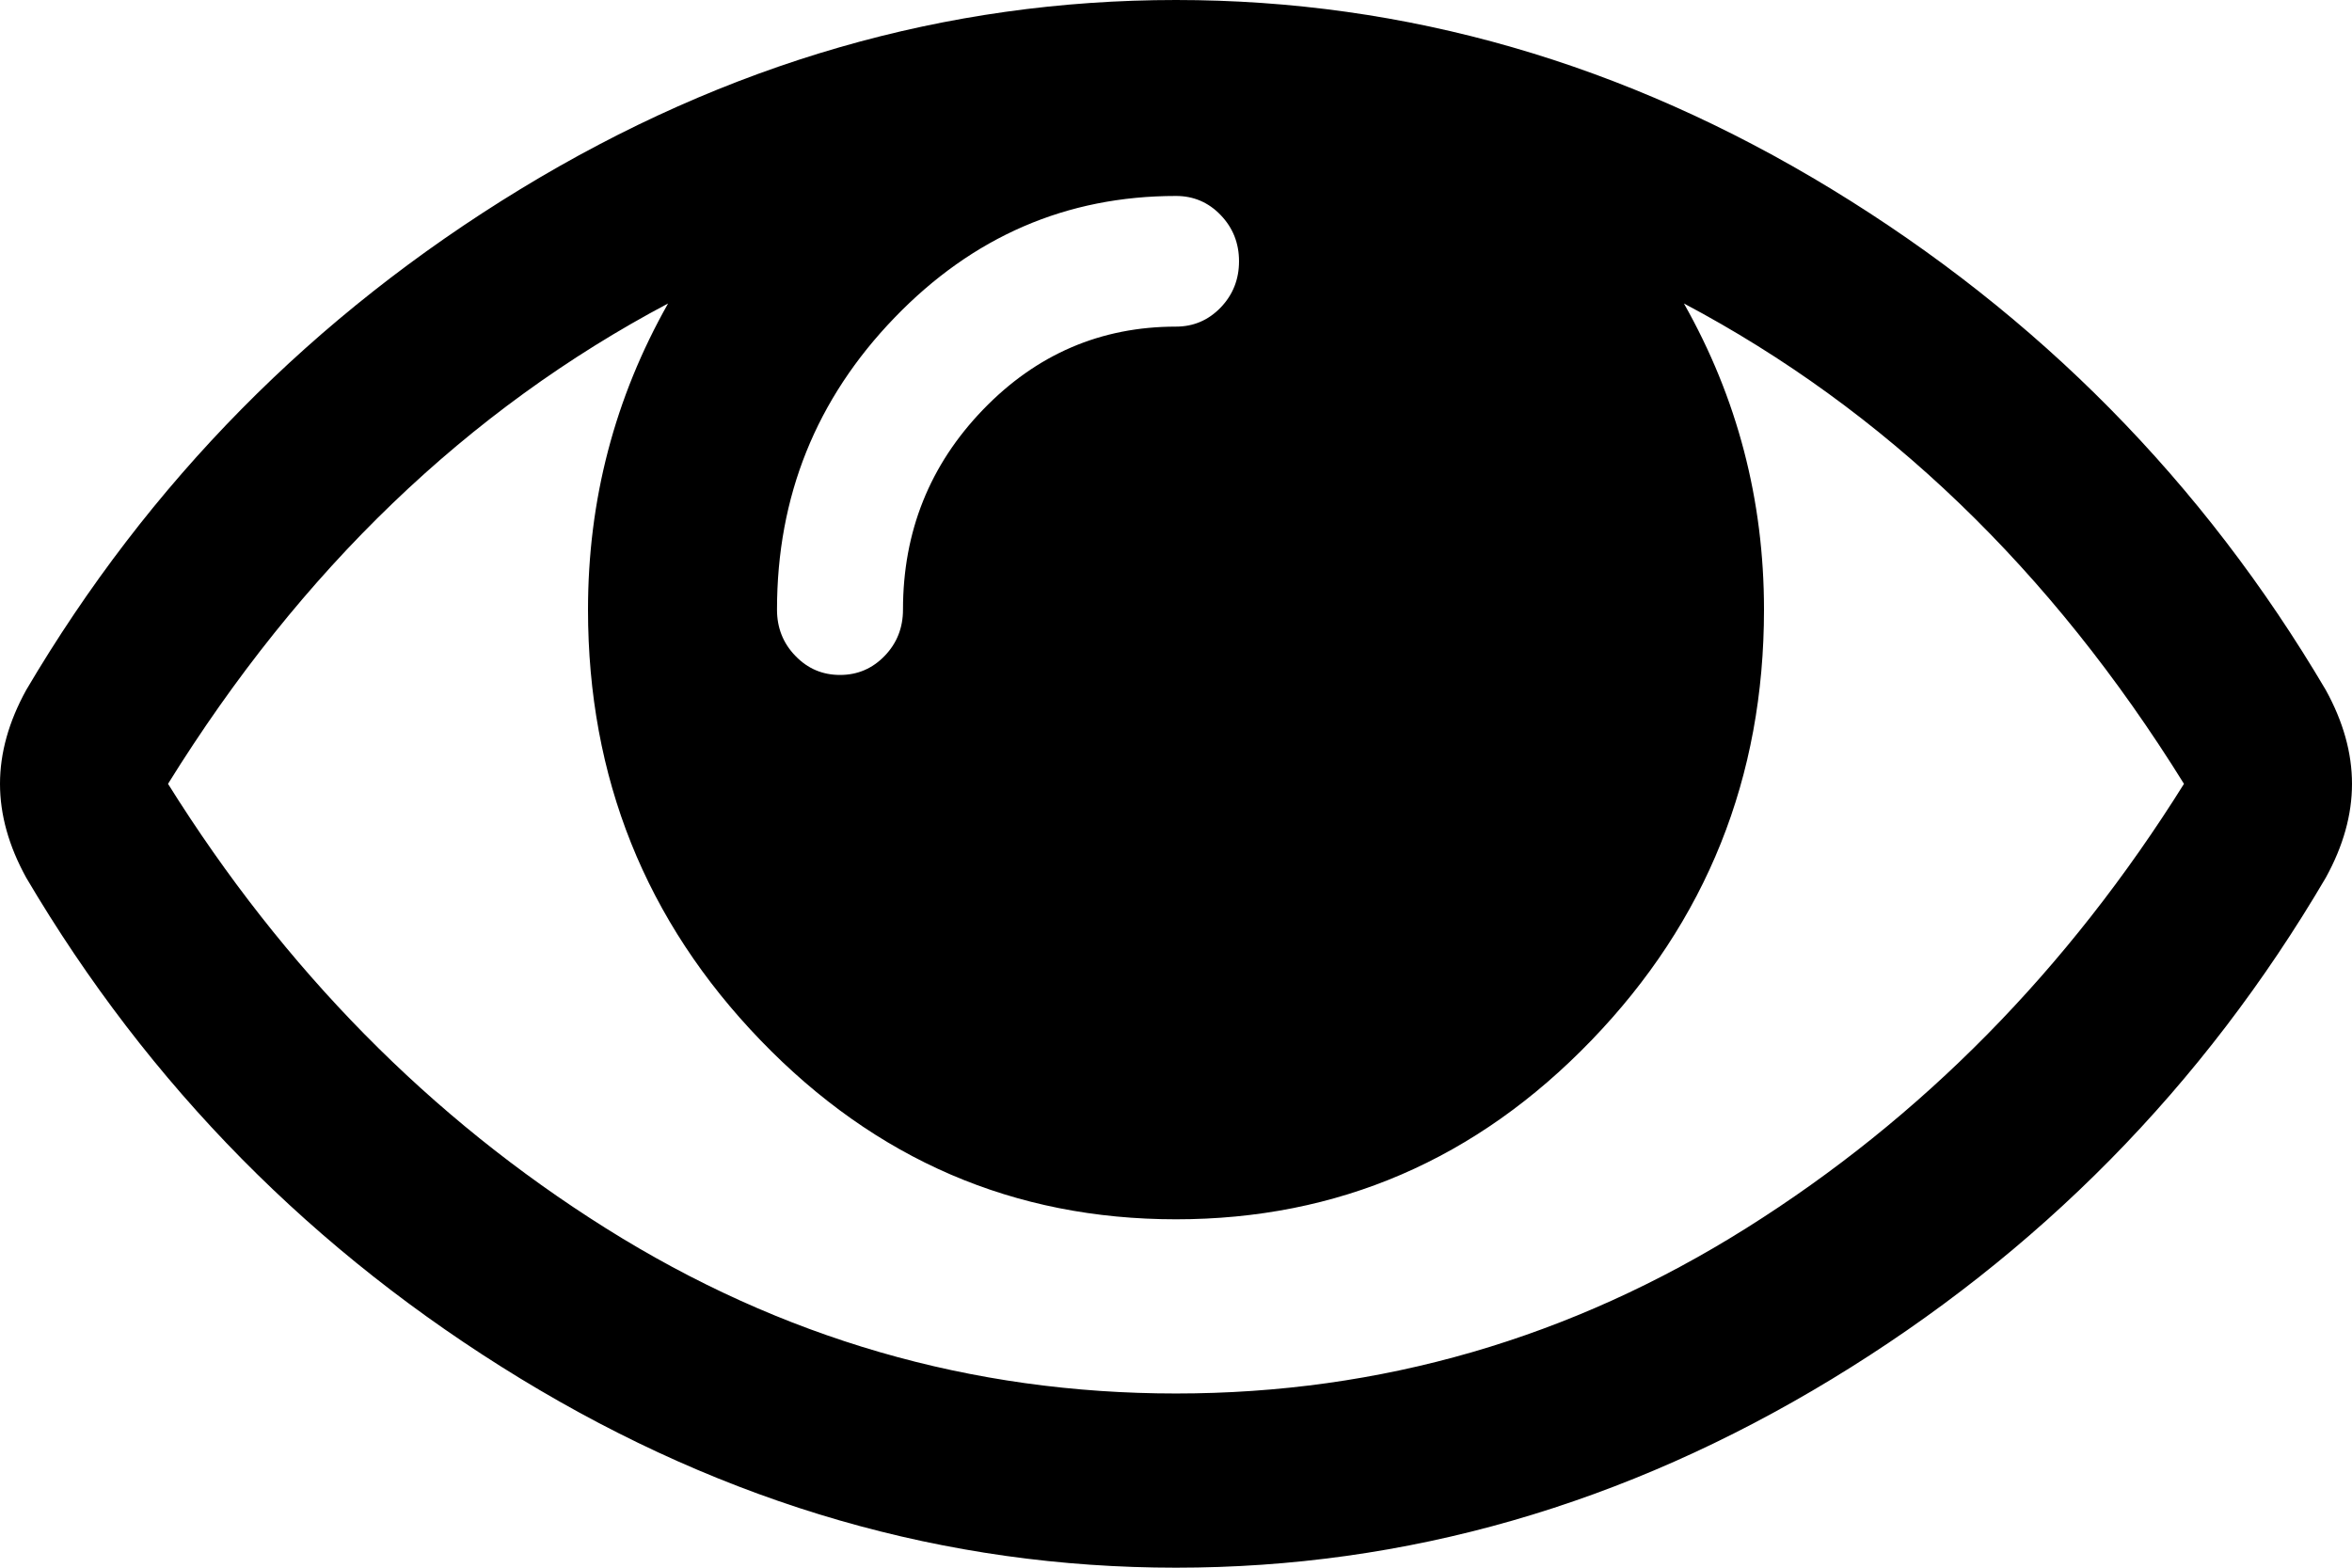
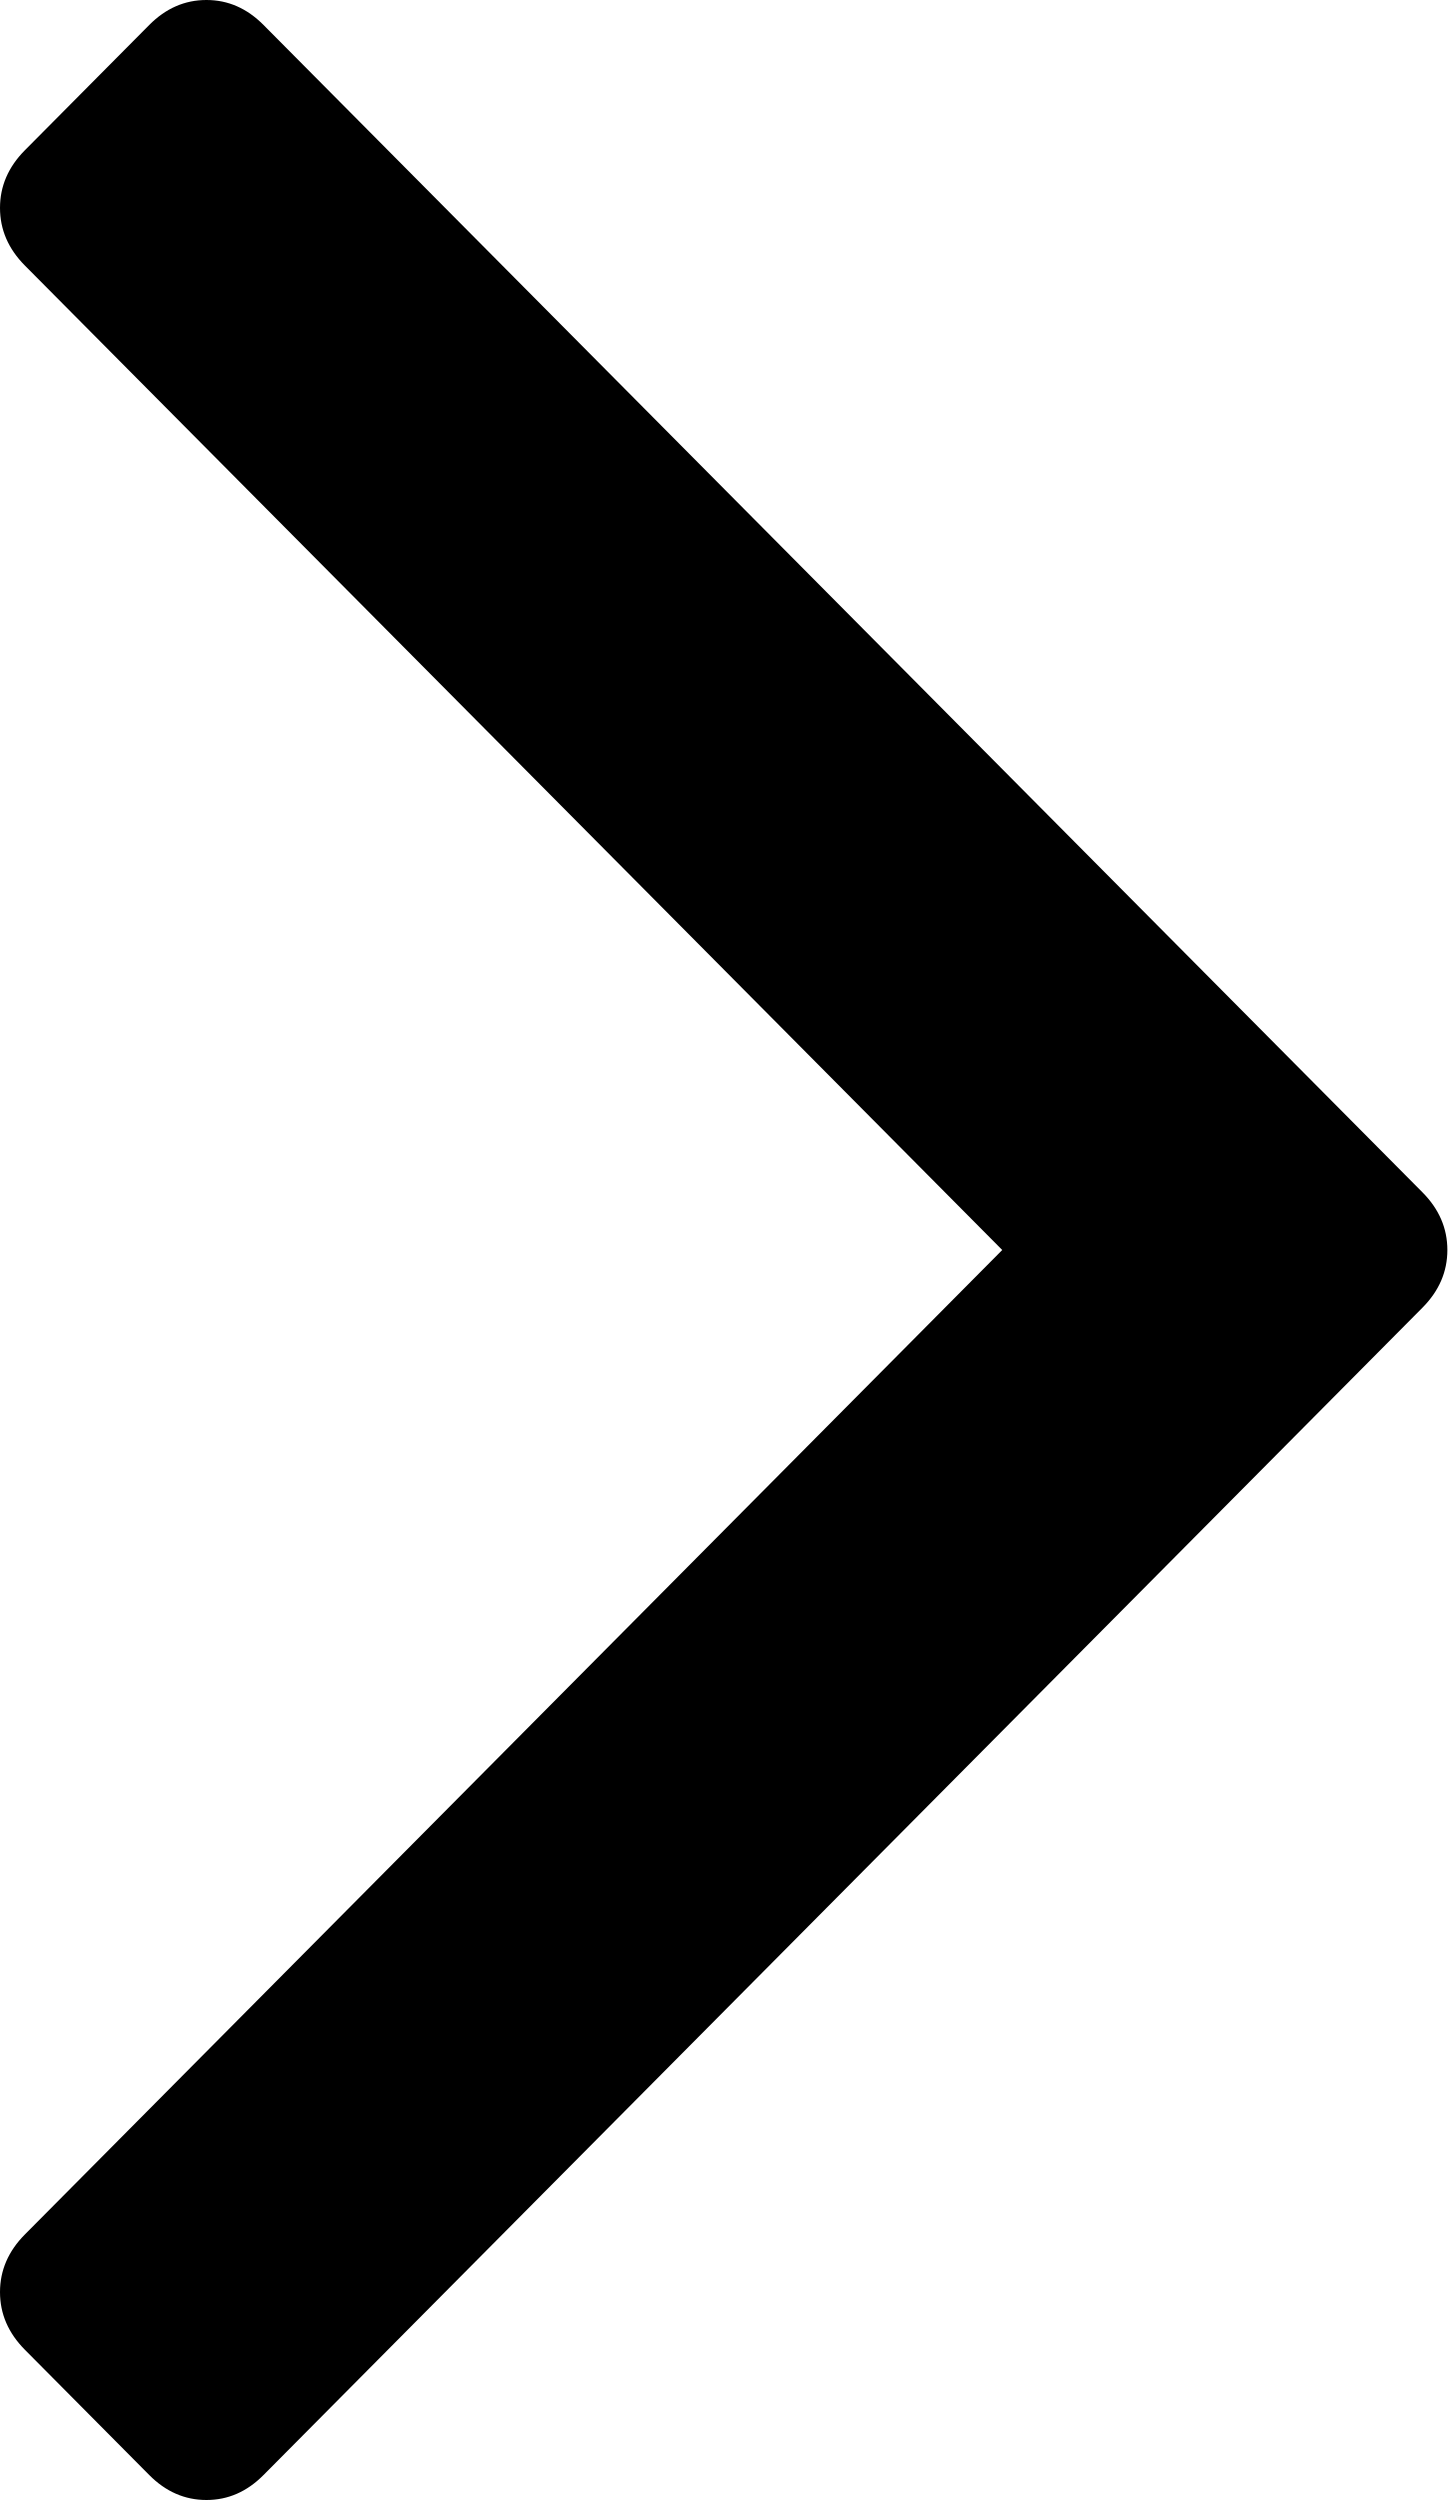
- <svg xmlns="http://www.w3.org/2000/svg" version="1.1" width="39px" height="26px">
-   <g transform="matrix(1 0 0 1 -699 -2641 )">
-     <path d="M 28.956 20.369  C 31.865 18.541  34.285 16.084  36.214 13  C 34.009 9.449  31.245 6.793  27.922 5.033  C 28.807 6.598  29.25 8.291  29.25 10.111  C 29.25 12.895  28.296 15.276  26.388 17.254  C 24.48 19.233  22.184 20.222  19.5 20.222  C 16.816 20.222  14.52 19.233  12.612 17.254  C 10.704 15.276  9.75 12.895  9.75 10.111  C 9.75 8.291  10.193 6.598  11.078 5.033  C 7.755 6.793  4.991 9.449  2.786 13  C 4.715 16.084  7.135 18.541  10.044 20.369  C 12.953 22.197  16.105 23.111  19.5 23.111  C 22.895 23.111  26.047 22.197  28.956 20.369  Z M 20.24 5.101  C 20.443 4.89  20.545 4.634  20.545 4.333  C 20.545 4.032  20.443 3.777  20.24 3.566  C 20.037 3.355  19.79 3.25  19.5 3.25  C 17.686 3.25  16.13 3.923  14.832 5.27  C 13.533 6.617  12.884 8.23  12.884 10.111  C 12.884 10.412  12.985 10.668  13.189 10.878  C 13.392 11.089  13.638 11.194  13.929 11.194  C 14.219 11.194  14.465 11.089  14.669 10.878  C 14.872 10.668  14.973 10.412  14.973 10.111  C 14.973 8.817  15.416 7.711  16.301 6.793  C 17.186 5.876  18.252 5.417  19.5 5.417  C 19.79 5.417  20.037 5.311  20.24 5.101  Z M 38.565 11.443  C 38.855 11.969  39 12.488  39 13  C 39 13.512  38.855 14.031  38.565 14.557  C 36.533 18.018  33.802 20.79  30.371 22.874  C 26.939 24.958  23.316 26  19.5 26  C 15.684 26  12.061 24.954  8.629 22.863  C 5.198 20.771  2.467 18.003  0.435 14.557  C 0.145 14.031  0 13.512  0 13  C 0 12.488  0.145 11.969  0.435 11.443  C 2.467 7.997  5.198 5.229  8.629 3.137  C 12.061 1.046  15.684 0  19.5 0  C 23.316 0  26.939 1.046  30.371 3.137  C 33.802 5.229  36.533 7.997  38.565 11.443  Z " fill-rule="nonzero" fill="#000000" stroke="none" transform="matrix(1 0 0 1 699 2641 )" />
+ <svg xmlns="http://www.w3.org/2000/svg" version="1.1" width="11px" height="19px">
+   <g transform="matrix(1 0 0 1 -375 -158 )">
+     <path d="M 10.811 9.062  C 10.937 9.189  11 9.335  11 9.5  C 11 9.665  10.937 9.811  10.811 9.938  L 2.003 18.81  C 1.877 18.937  1.733 19  1.569 19  C 1.405 19  1.26 18.937  1.134 18.81  L 0.189 17.858  C 0.063 17.731  0 17.585  0 17.42  C 0 17.255  0.063 17.109  0.189 16.982  L 7.617 9.5  L 0.189 2.018  C 0.063 1.891  0 1.745  0 1.58  C 0 1.415  0.063 1.269  0.189 1.142  L 1.134 0.19  C 1.26 0.063  1.405 0  1.569 0  C 1.733 0  1.877 0.063  2.003 0.19  L 10.811 9.062  Z " fill-rule="nonzero" fill="#000000" stroke="none" transform="matrix(1 0 0 1 375 158 )" />
  </g>
</svg>
